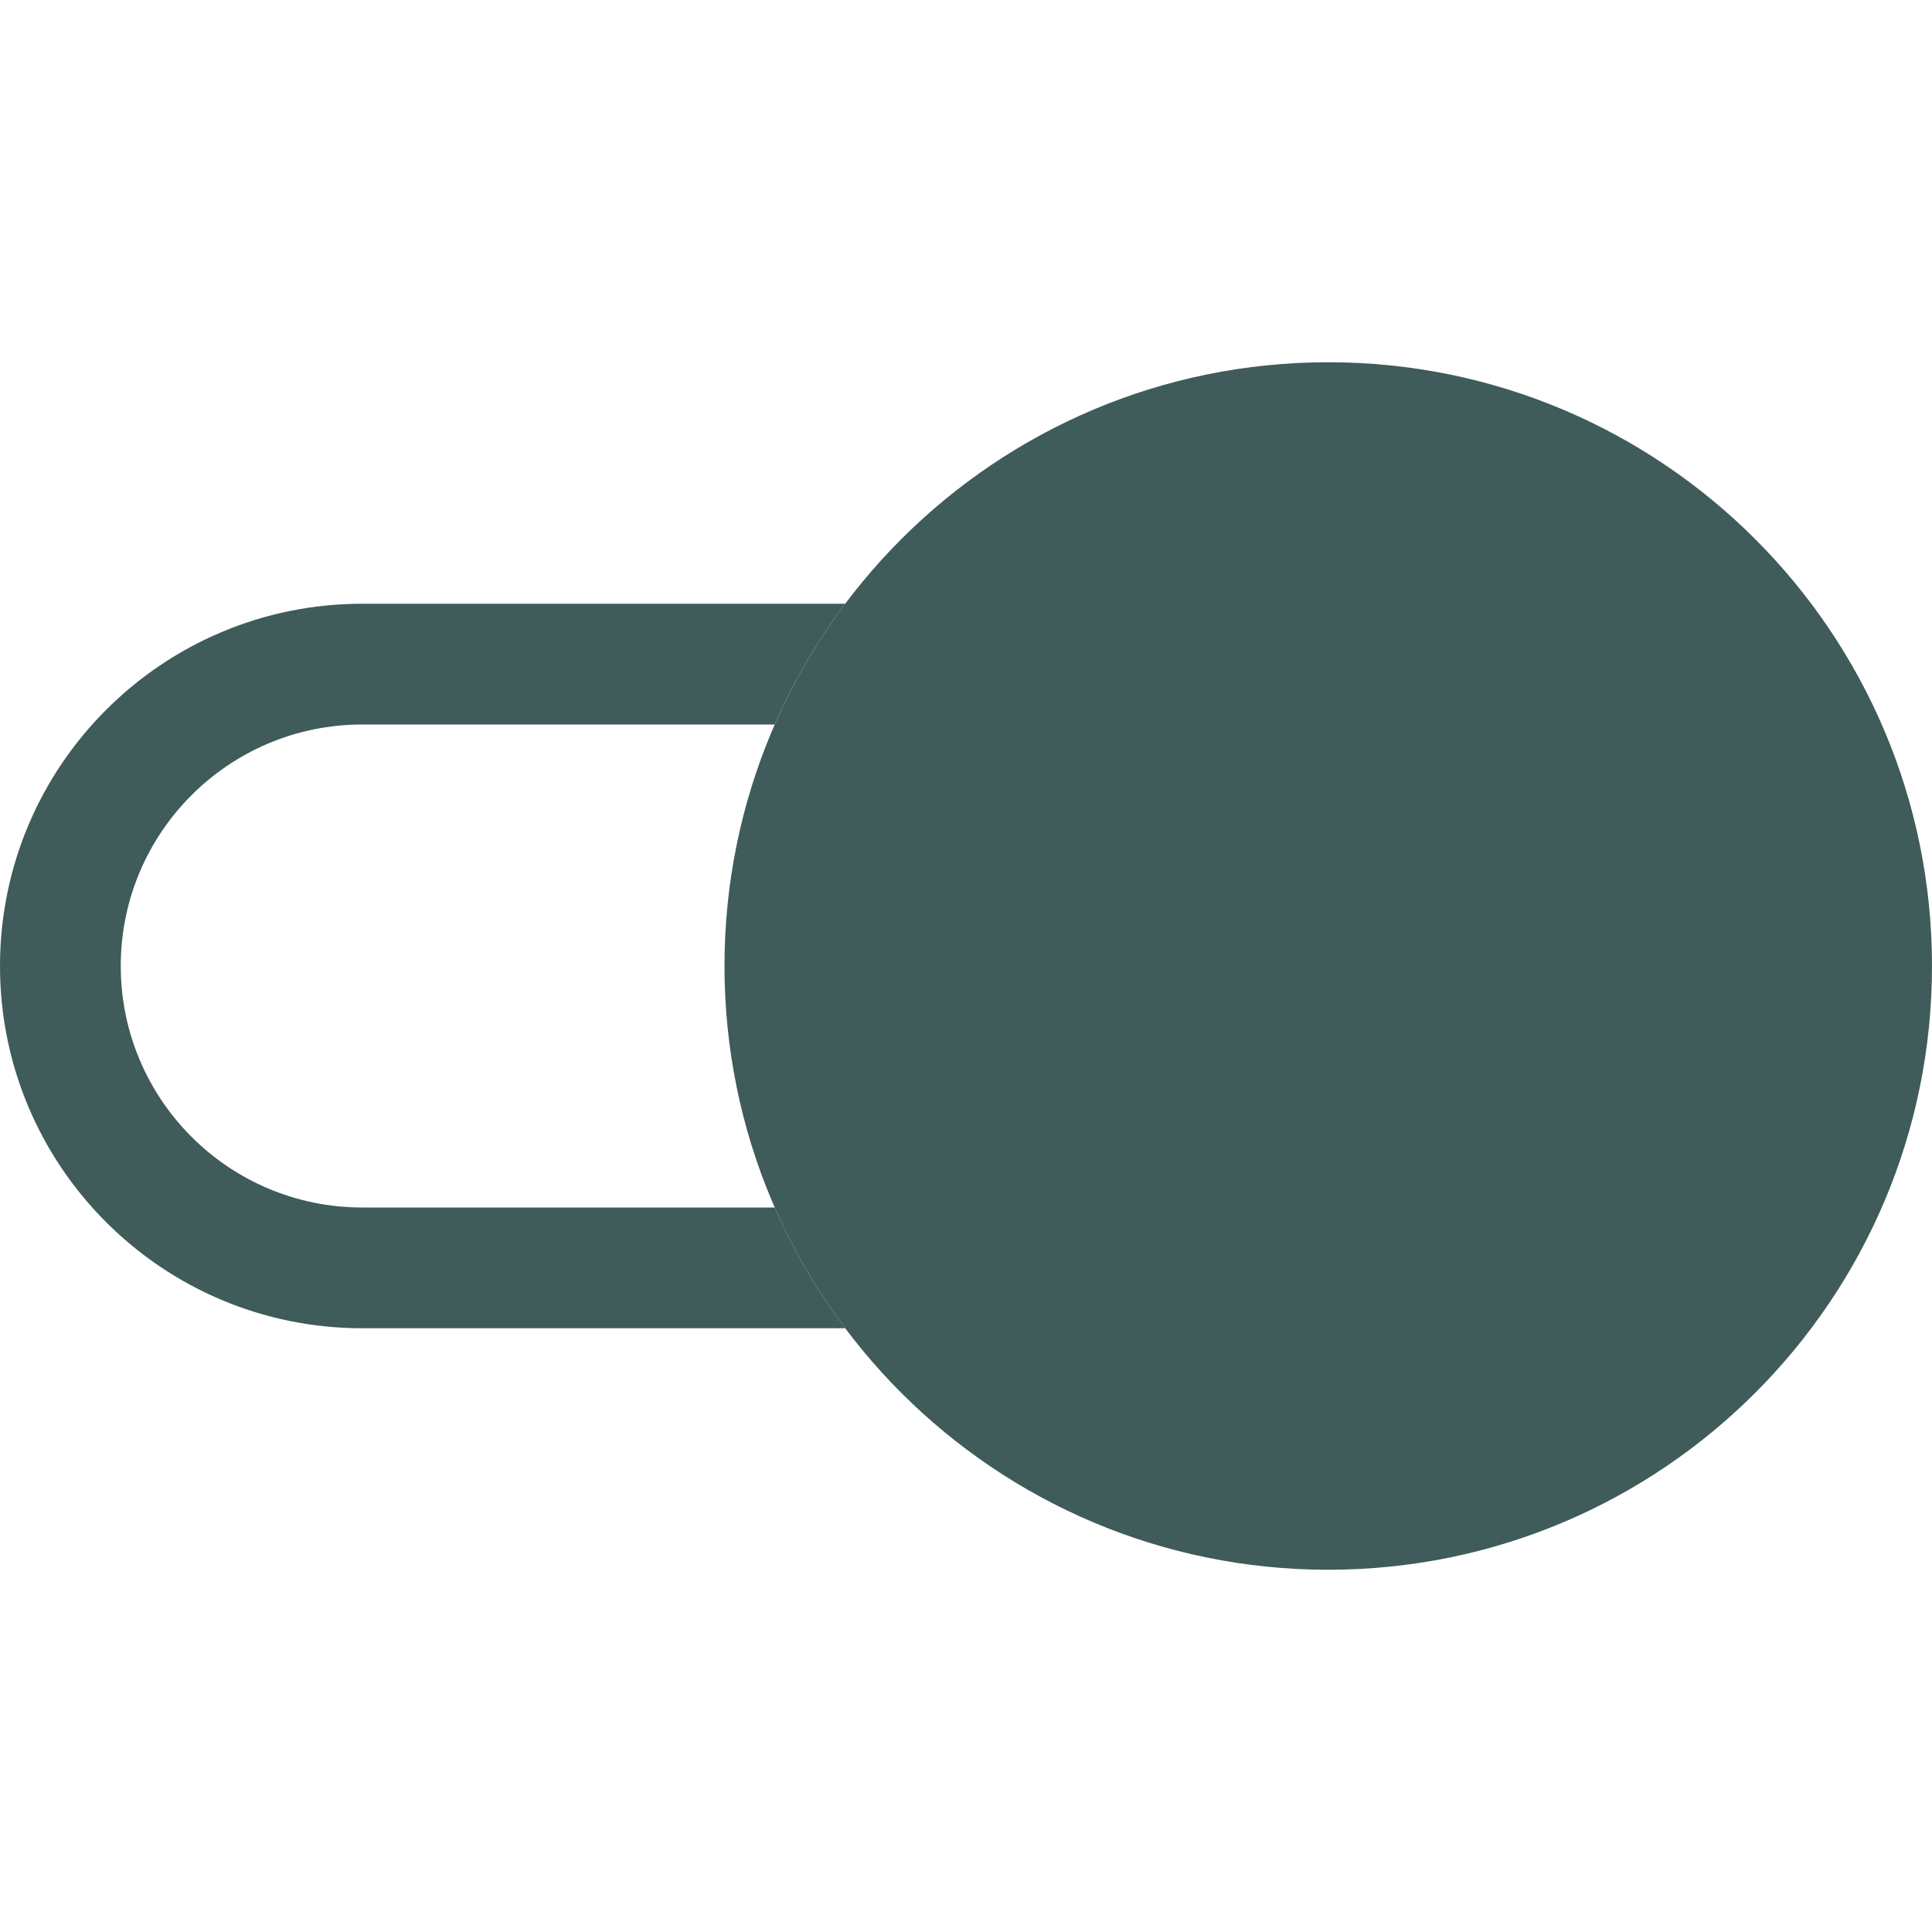
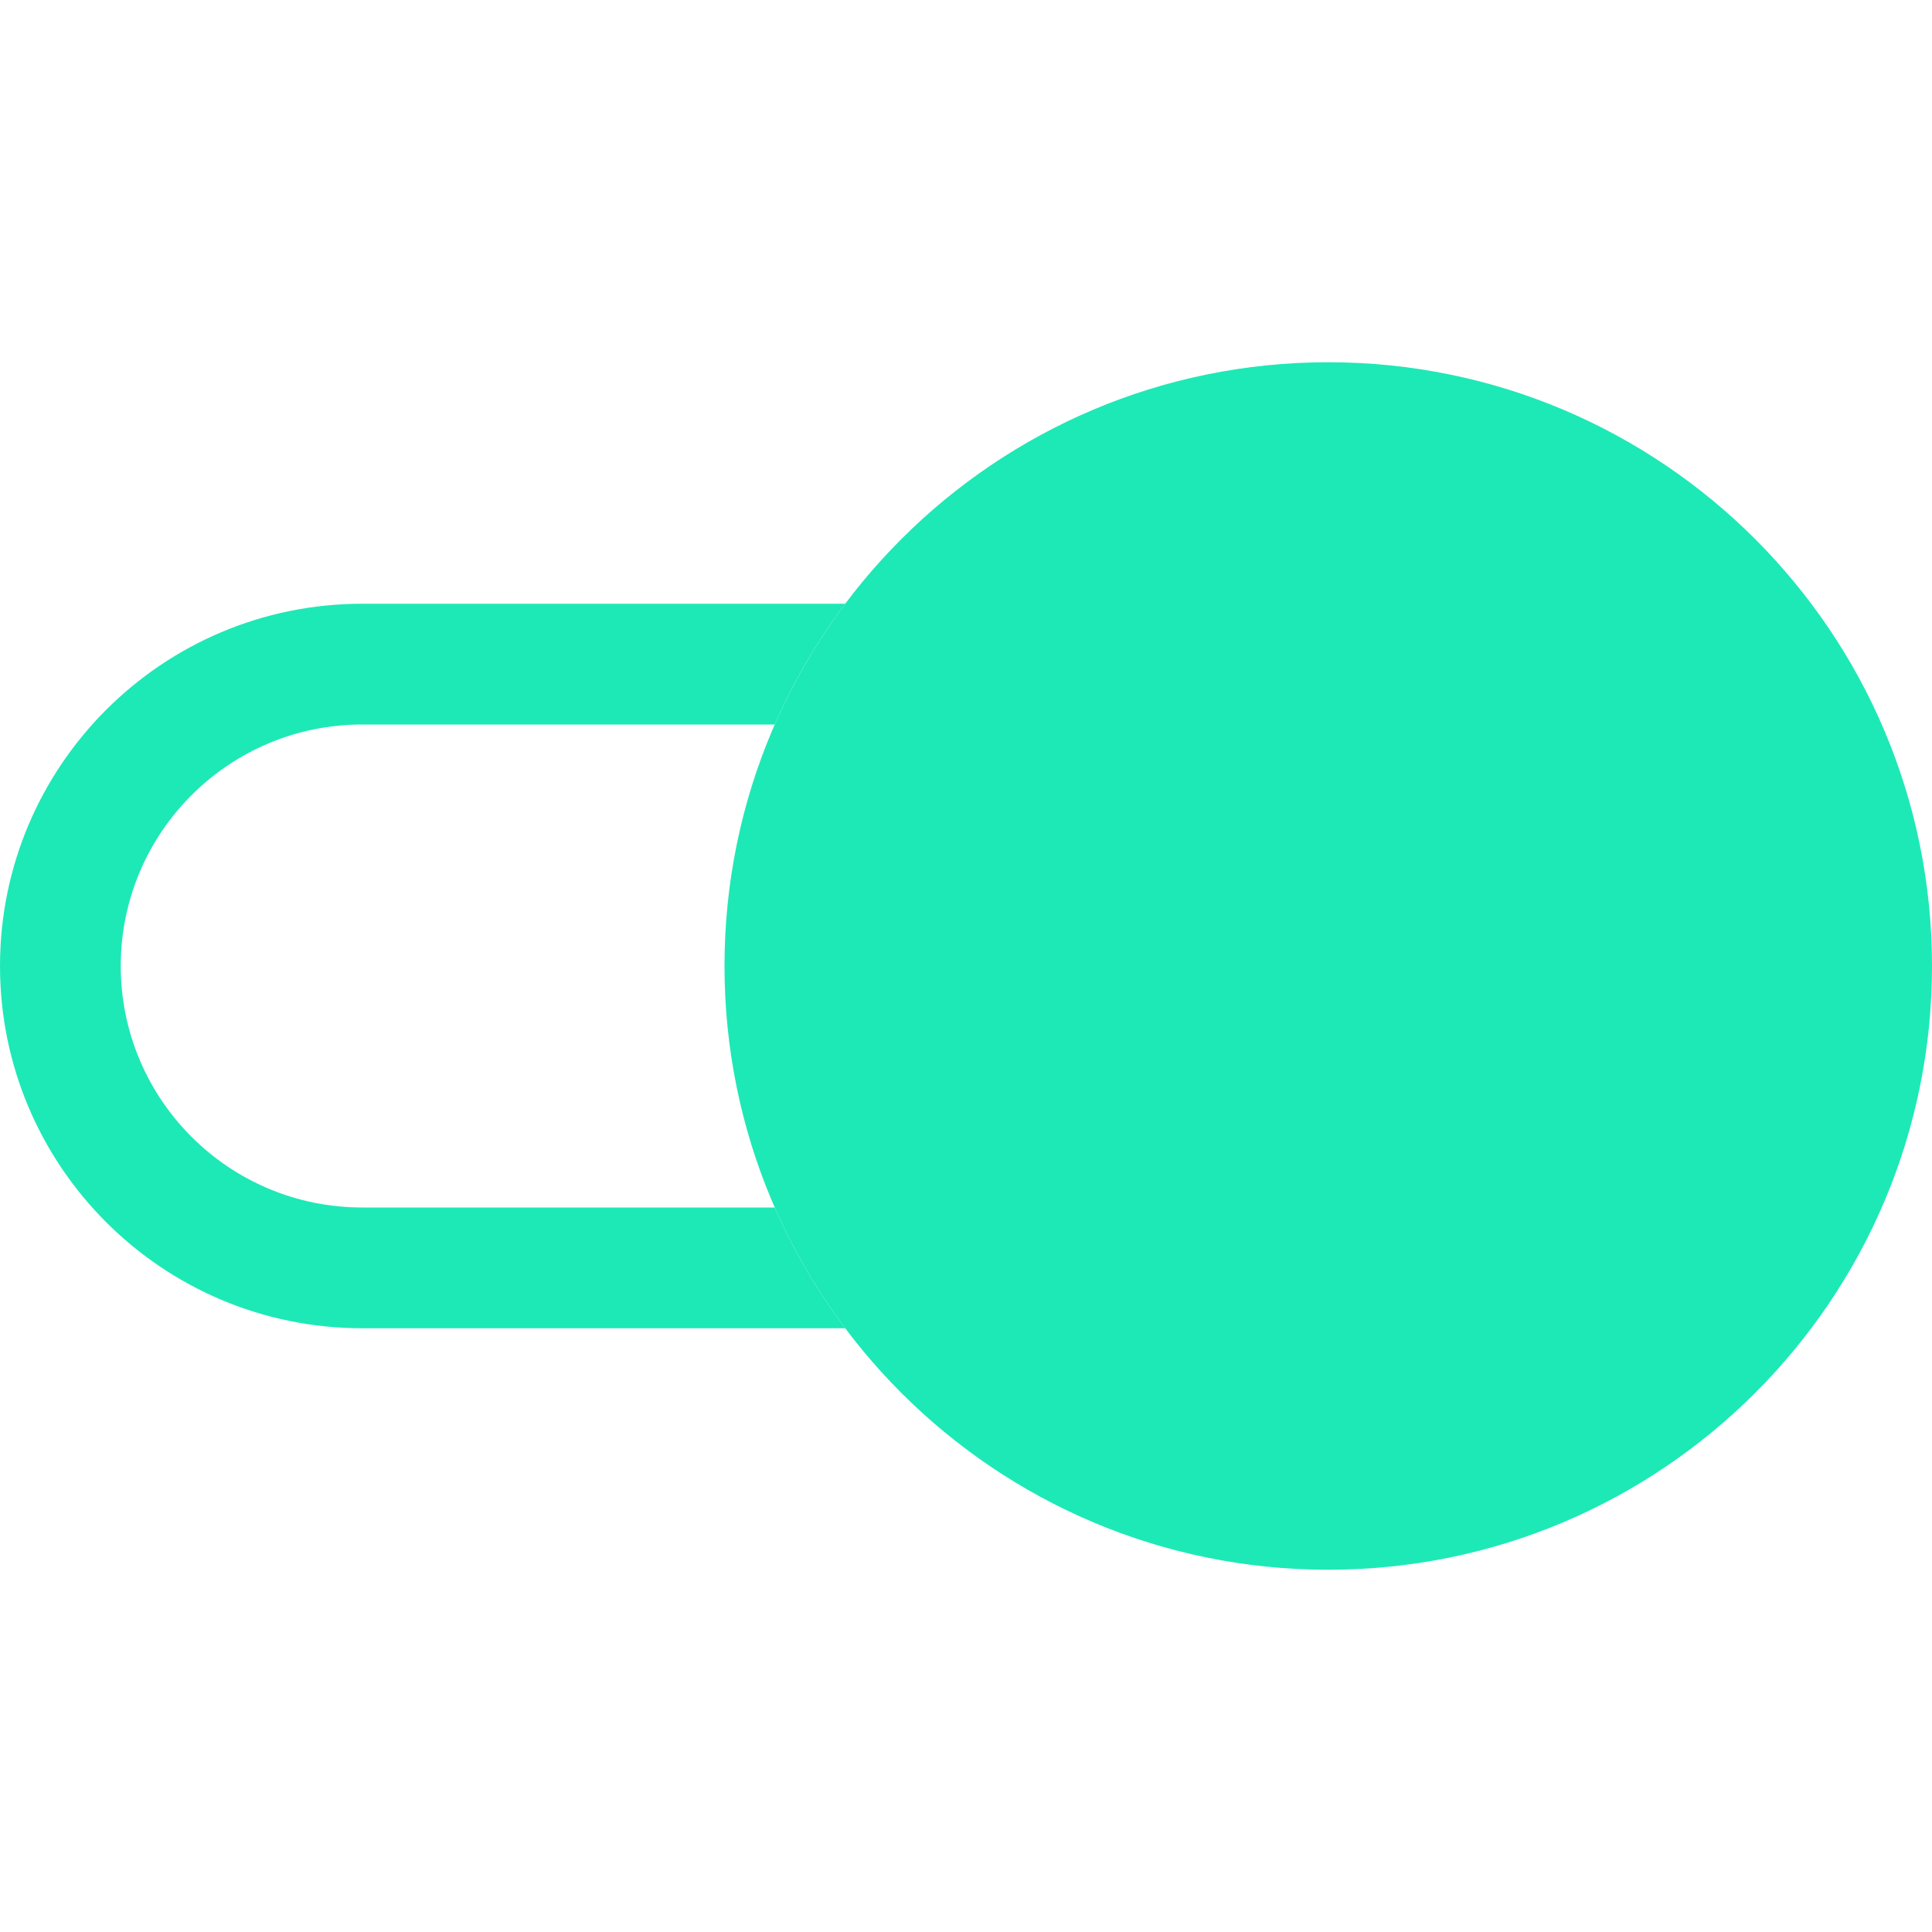
- <svg xmlns="http://www.w3.org/2000/svg" width="1em" height="1em" viewBox="0 0 16 16" class="bi bi-toggle2-on" fill="#3F5B5A">
+ <svg xmlns="http://www.w3.org/2000/svg" width="1em" height="1em" viewBox="0 0 16 16" class="bi bi-toggle2-on" fill="#1DE9B6">
  <path d="M7 5H3a3 3 0 0 0 0 6h4a4.995 4.995 0 0 1-.584-1H3a2 2 0 1 1 0-4h3.416c.156-.357.352-.692.584-1z" />
  <path d="M16 8A5 5 0 1 1 6 8a5 5 0 0 1 10 0z" />
</svg>
